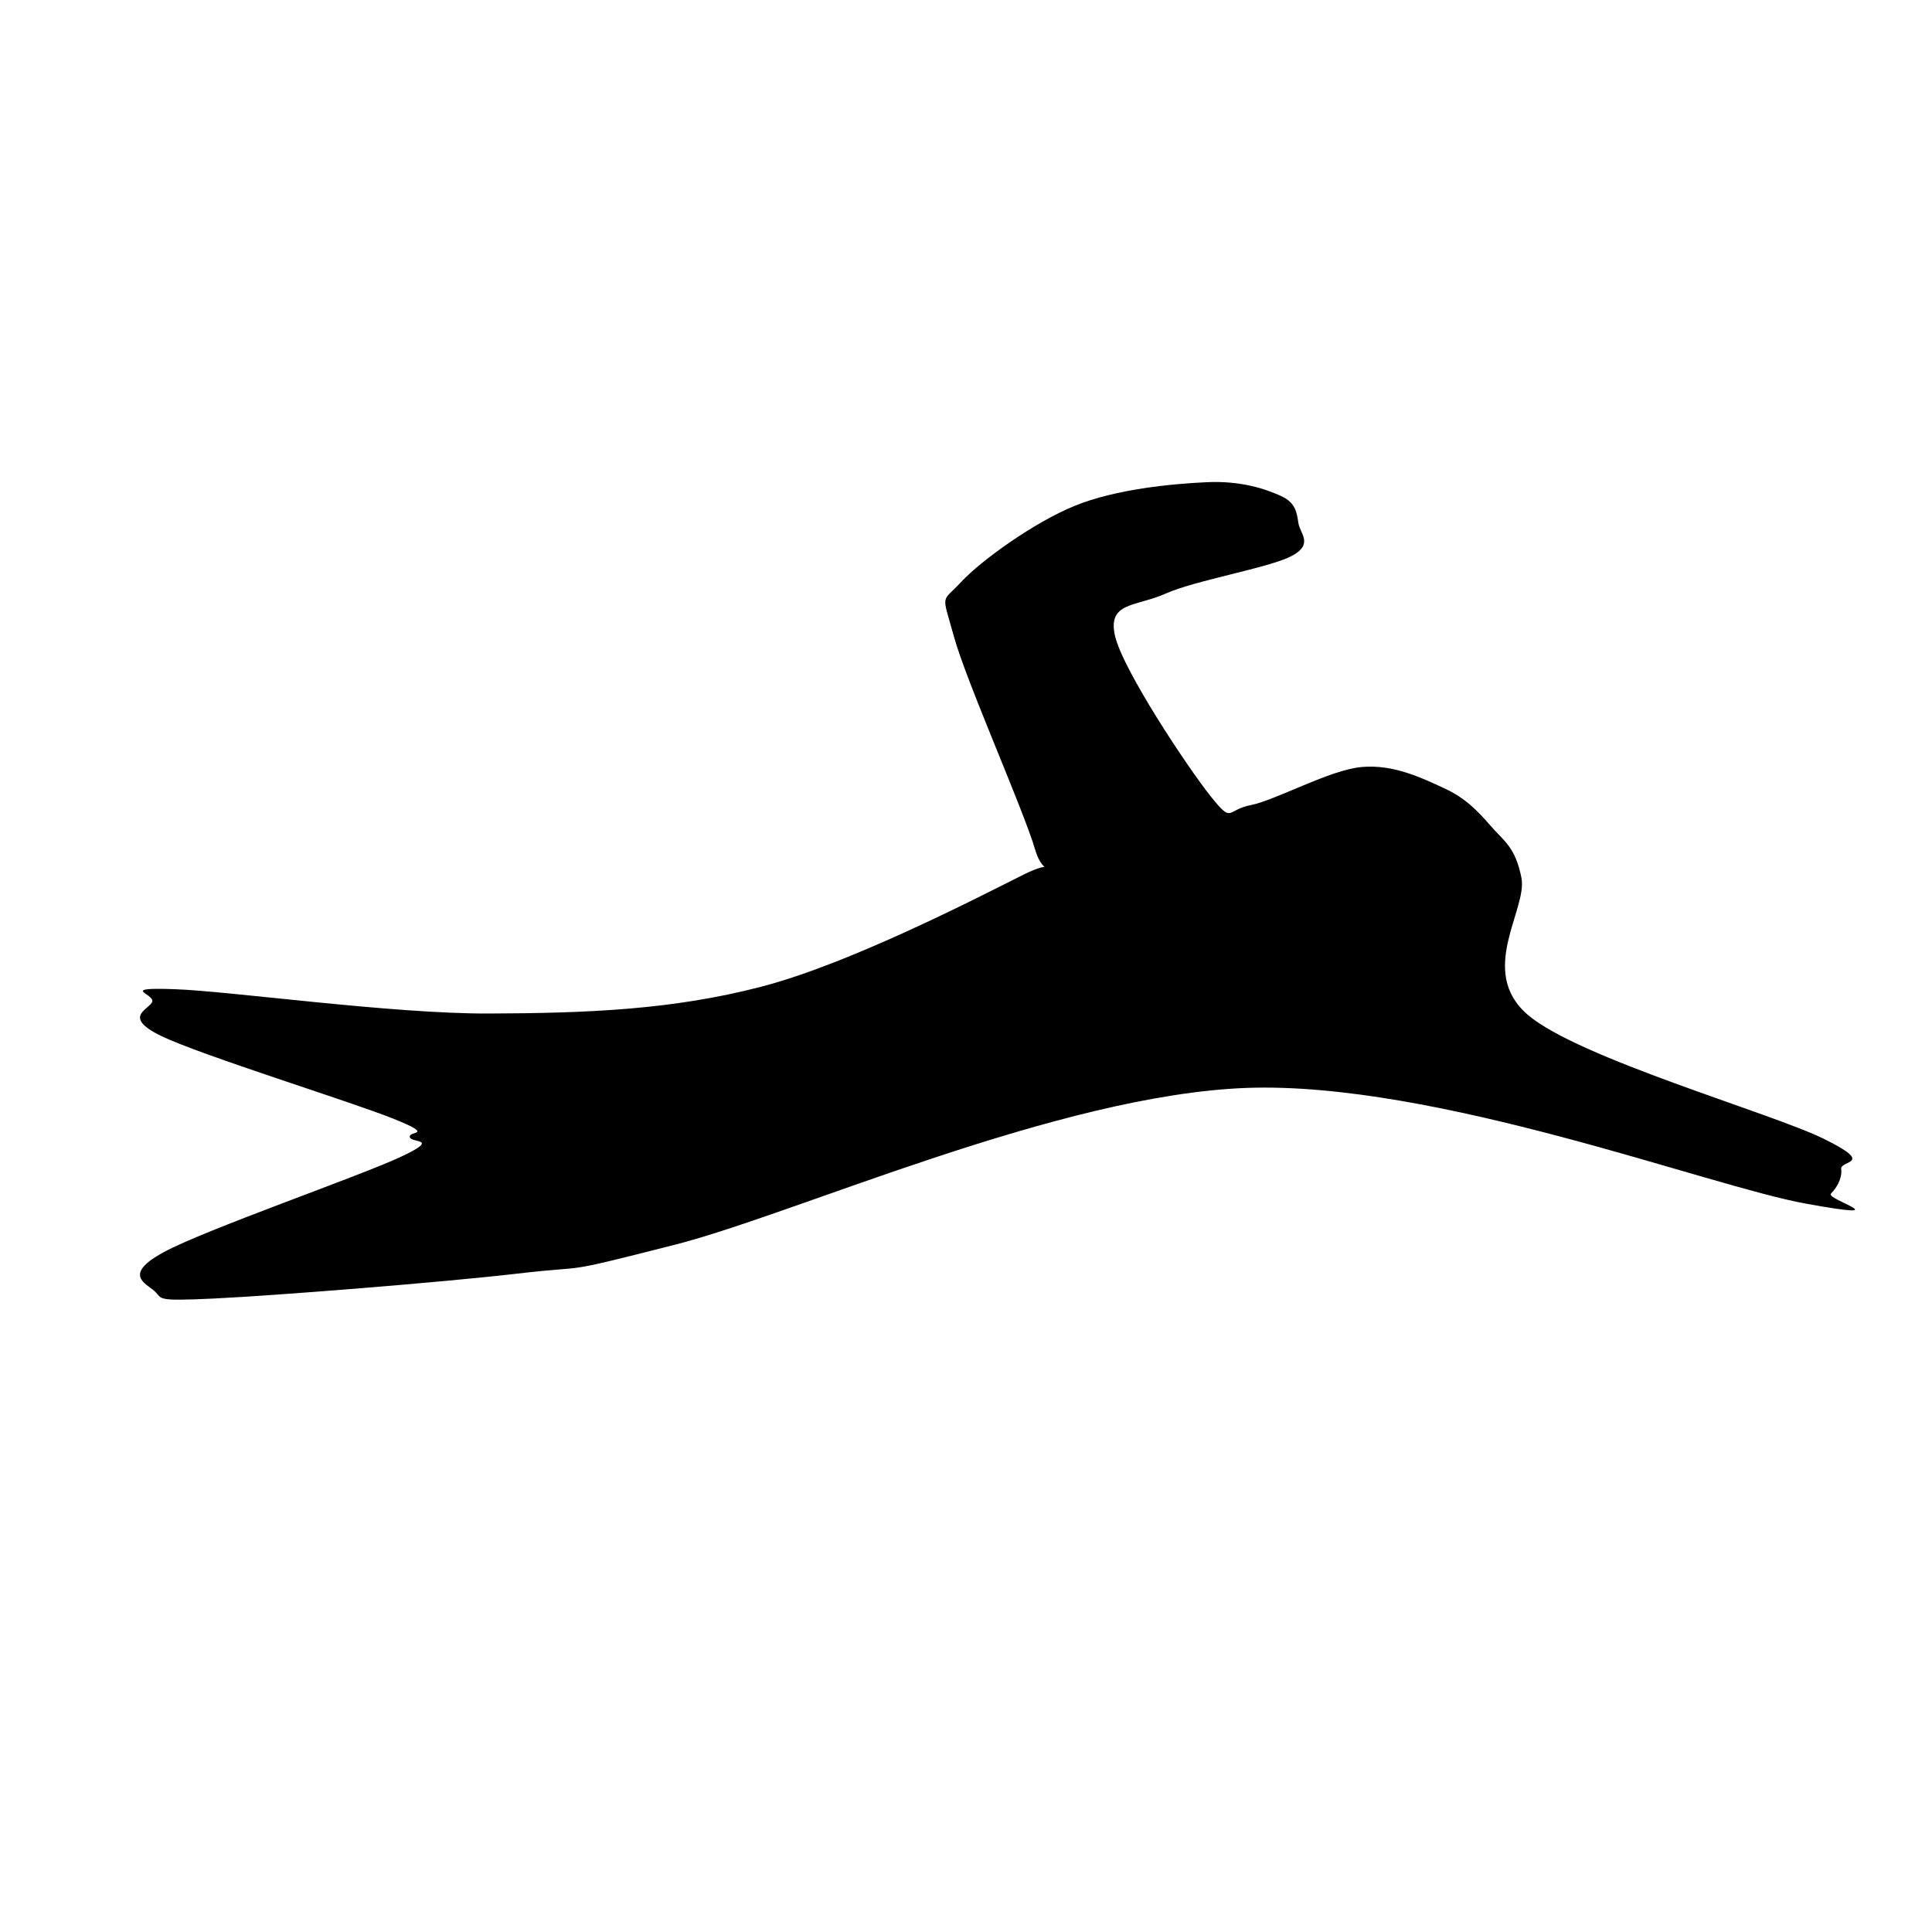
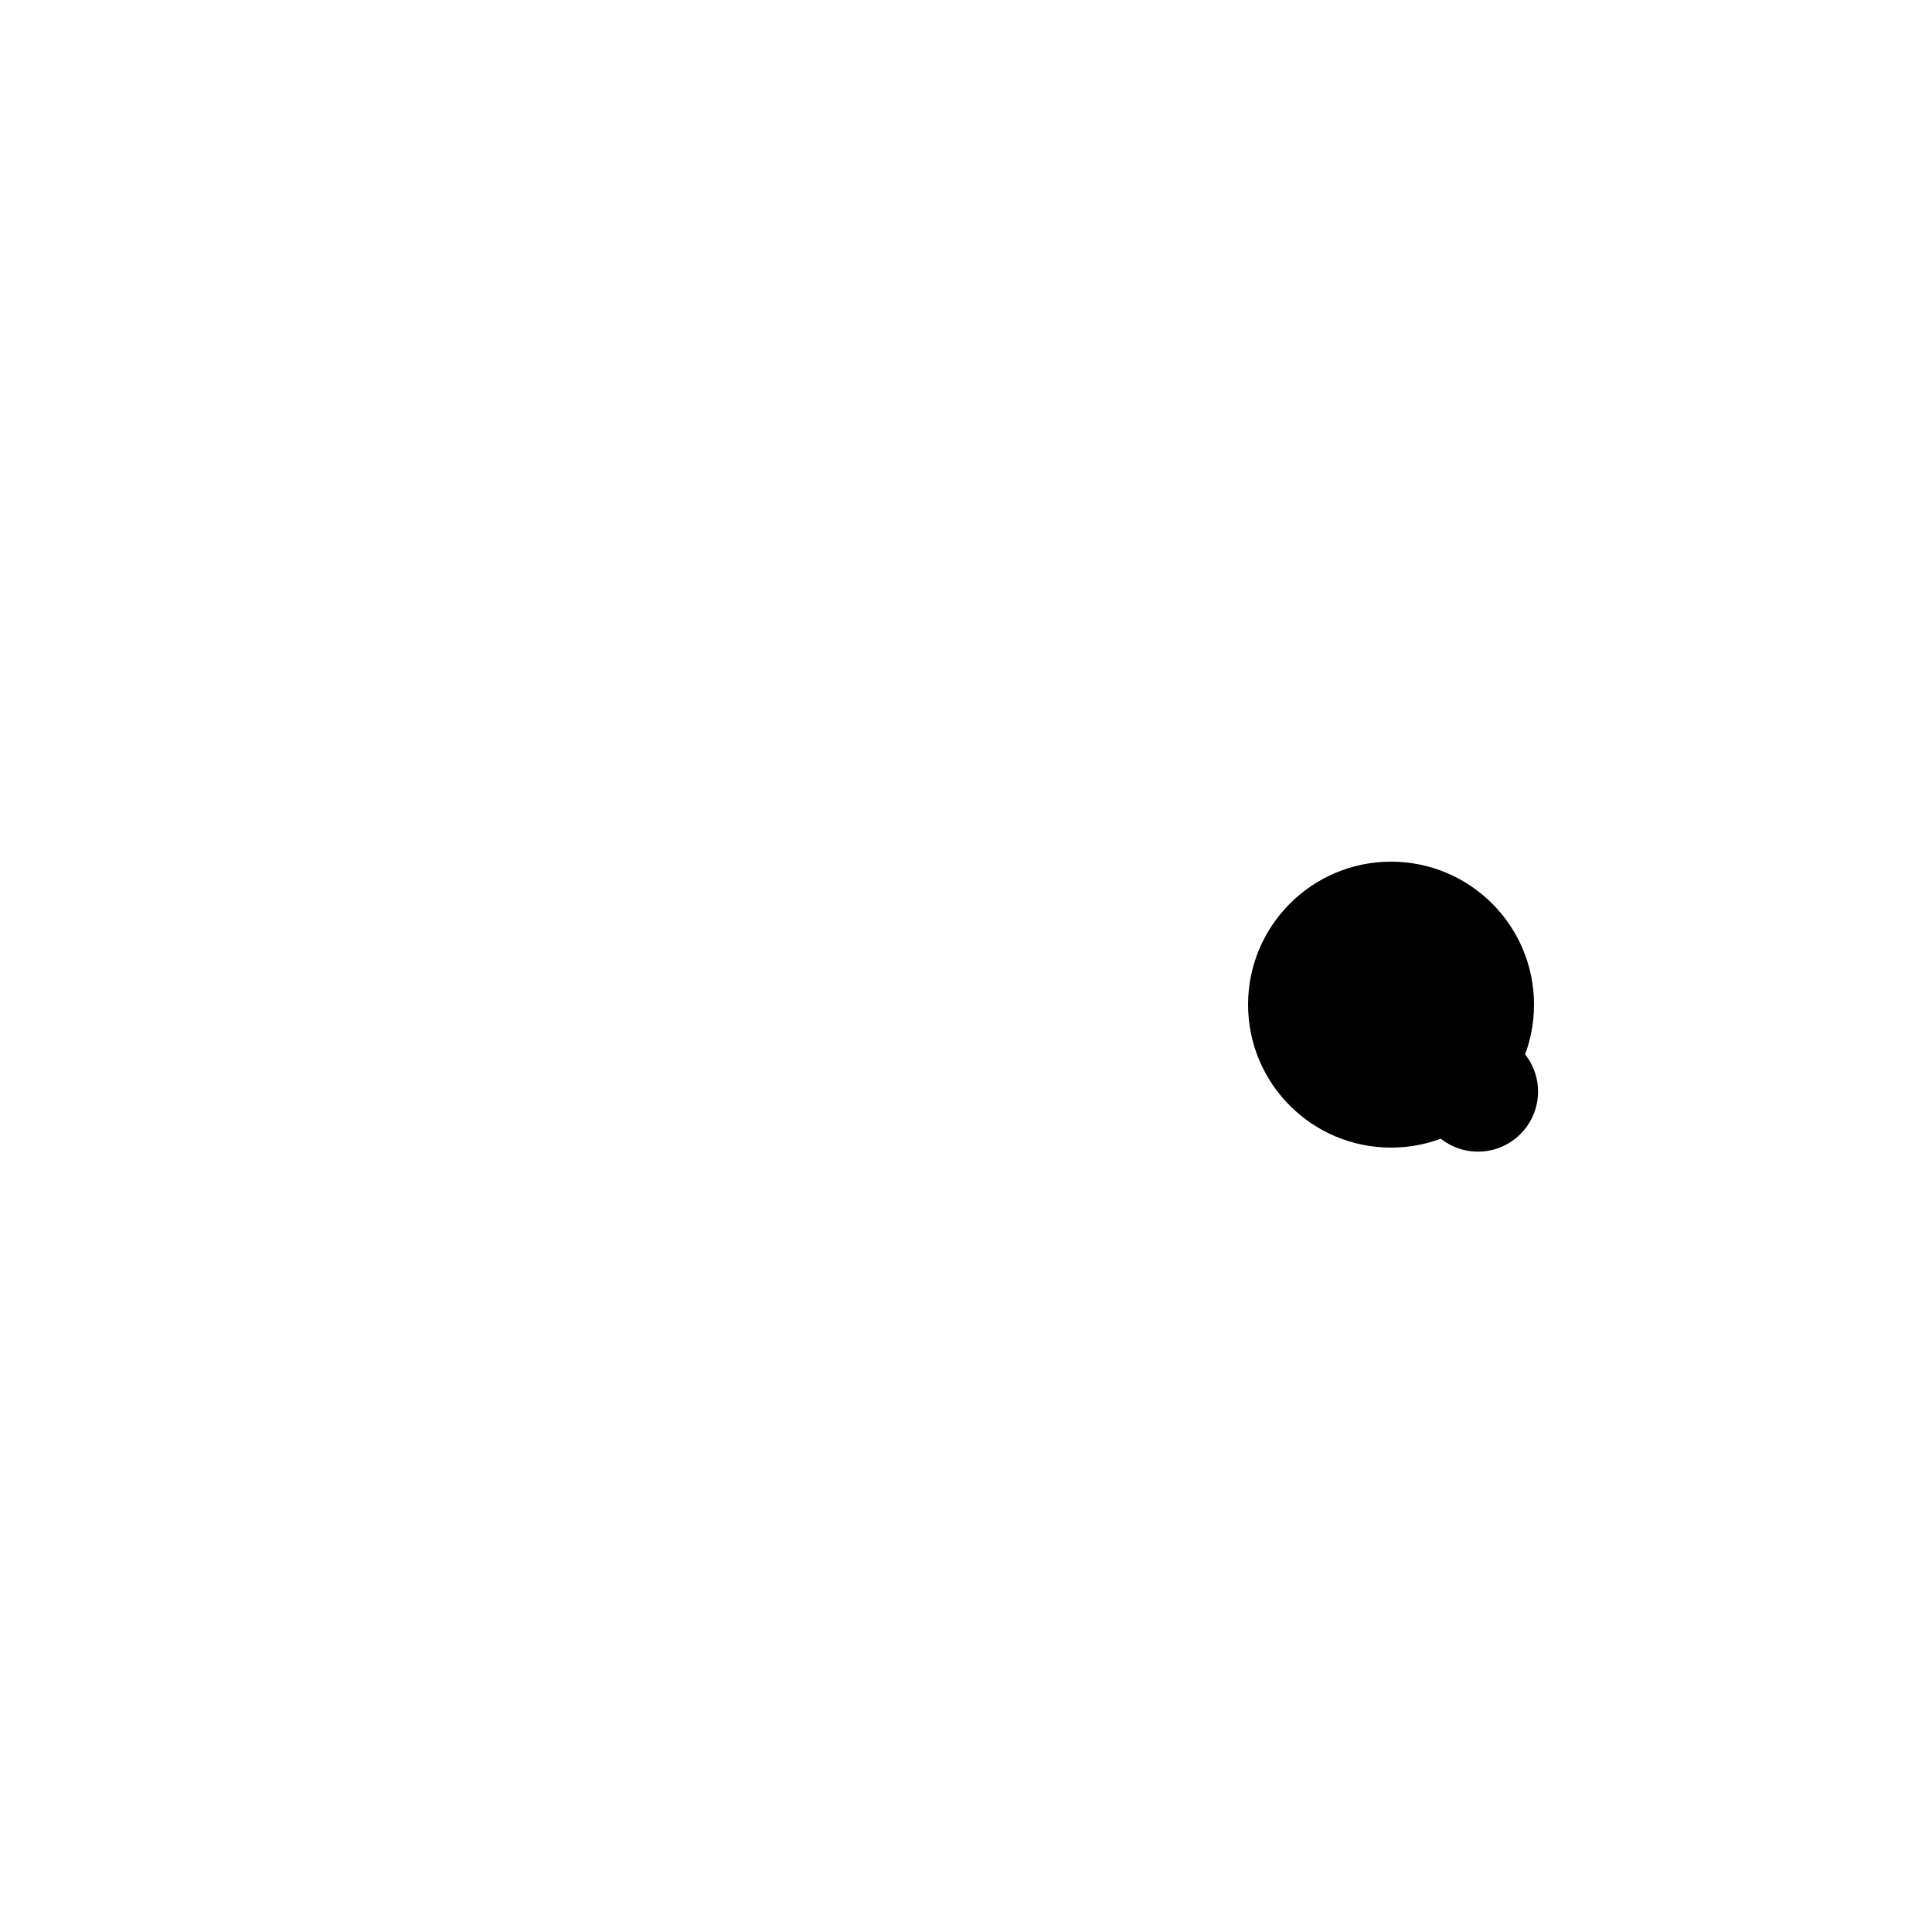
<svg xmlns="http://www.w3.org/2000/svg" viewBox="0 0 100 100" role="img" aria-label="Freestyle swimmer">
-   <path d="M2 58 Q14 52 26 58 T50 58 T98 58" fill="none" stroke="__OUTLINE__" stroke-width="3" stroke-linecap="round" transform="translate(0,8)" />
-   <path d="M20.40,57.92 C22.55,58.79 21.15,58.52 21.21,58.85 C21.26,59.18 22.86,58.89 20.74,59.88 C18.61,60.88 10.58,63.66 8.46,64.82 C6.33,65.98 7.56,66.43 8.00,66.83 C8.44,67.23 7.96,67.36 11.10,67.21 C14.23,67.06 22.83,66.38 26.80,65.92 C30.77,65.45 28.63,66.03 34.92,64.43 C41.20,62.83 54.77,56.67 64.53,56.31 C74.29,55.96 88.43,61.39 93.47,62.30 C98.51,63.21 94.46,62.08 94.77,61.78 C95.07,61.48 95.36,60.98 95.30,60.51 C95.24,60.04 97.11,60.28 94.41,58.95 C91.70,57.61 81.68,54.77 79.07,52.52 C76.46,50.27 79.07,47.07 78.75,45.44 C78.43,43.82 77.83,43.53 77.16,42.75 C76.49,41.98 75.85,41.30 74.73,40.79 C73.62,40.28 72.14,39.55 70.48,39.70 C68.82,39.85 66.05,41.41 64.75,41.67 C63.44,41.92 63.83,42.67 62.66,41.21 C61.49,39.75 58.10,34.65 57.71,32.90 C57.32,31.15 58.79,31.41 60.32,30.73 C61.84,30.04 65.70,29.39 66.85,28.78 C68.00,28.18 67.30,27.62 67.21,27.10 C67.12,26.58 67.10,26.03 66.30,25.67 C65.51,25.31 64.22,24.87 62.44,24.96 C60.66,25.04 57.74,25.32 55.63,26.18 C53.52,27.04 50.81,28.99 49.76,30.11 C48.72,31.24 48.73,30.62 49.37,32.93 C50.00,35.24 52.98,41.92 53.58,43.98 C54.19,46.03 55.36,44.08 53.00,45.26 C50.64,46.44 44.02,49.87 39.41,51.07 C34.80,52.27 30.39,52.44 25.32,52.46 C20.26,52.48 11.94,51.30 9.03,51.20 C6.13,51.10 8.00,51.44 7.88,51.84 C7.77,52.24 6.26,52.61 8.34,53.62 C10.43,54.63 18.26,57.05 20.40,57.92 Z" fill="__ACCENT__" />
-   <path d="M2 58 Q14 52 26 58 T50 58 T98 58" fill="none" stroke="__ACCENT__" stroke-width="3.2" stroke-linecap="round" />
+   <path d="M2 57 Q14 51 26 57 T50 57 T98 57" fill="none" stroke="__OUTLINE__" stroke-width="3" stroke-linecap="round" transform="translate(0,8)" />
+   <path d="M37 56 C47 54 56 53 64 52" stroke="__ACCENT__" stroke-width="8.4" fill="none" stroke-linecap="round" stroke-linejoin="round" />
+   <path d="M65 53 C73 54 81 55.5 89 57" stroke="__ACCENT__" stroke-width="7.2" fill="none" stroke-linecap="round" stroke-linejoin="round" />
+   <path d="M60 52 C57 46 55.5 41 57 38 C59 40 62 42 65 43.5" stroke="__ACCENT__" stroke-width="7.2" fill="none" stroke-linecap="round" stroke-linejoin="round" />
+   <path d="M38 56 C29 55 19 54.5 10 54" stroke="__ACCENT__" stroke-width="7.2" fill="none" stroke-linecap="round" stroke-linejoin="round" />
+   <path d="M38 57.5 C30 59.5 21 61.5 12 63.5" stroke="__ACCENT__" stroke-width="6.0" fill="none" stroke-linecap="round" stroke-linejoin="round" />
+   <circle cx="72" cy="52" r="7.4" fill="__ACCENT__" />
+   <circle cx="76.5" cy="56.5" r="3.108" fill="__ACCENT__" />
+   <path d="M2 57 Q14 51 26 57 T50 57 T98 57" fill="none" stroke="__ACCENT__" stroke-width="3.2" stroke-linecap="round" />
</svg>
